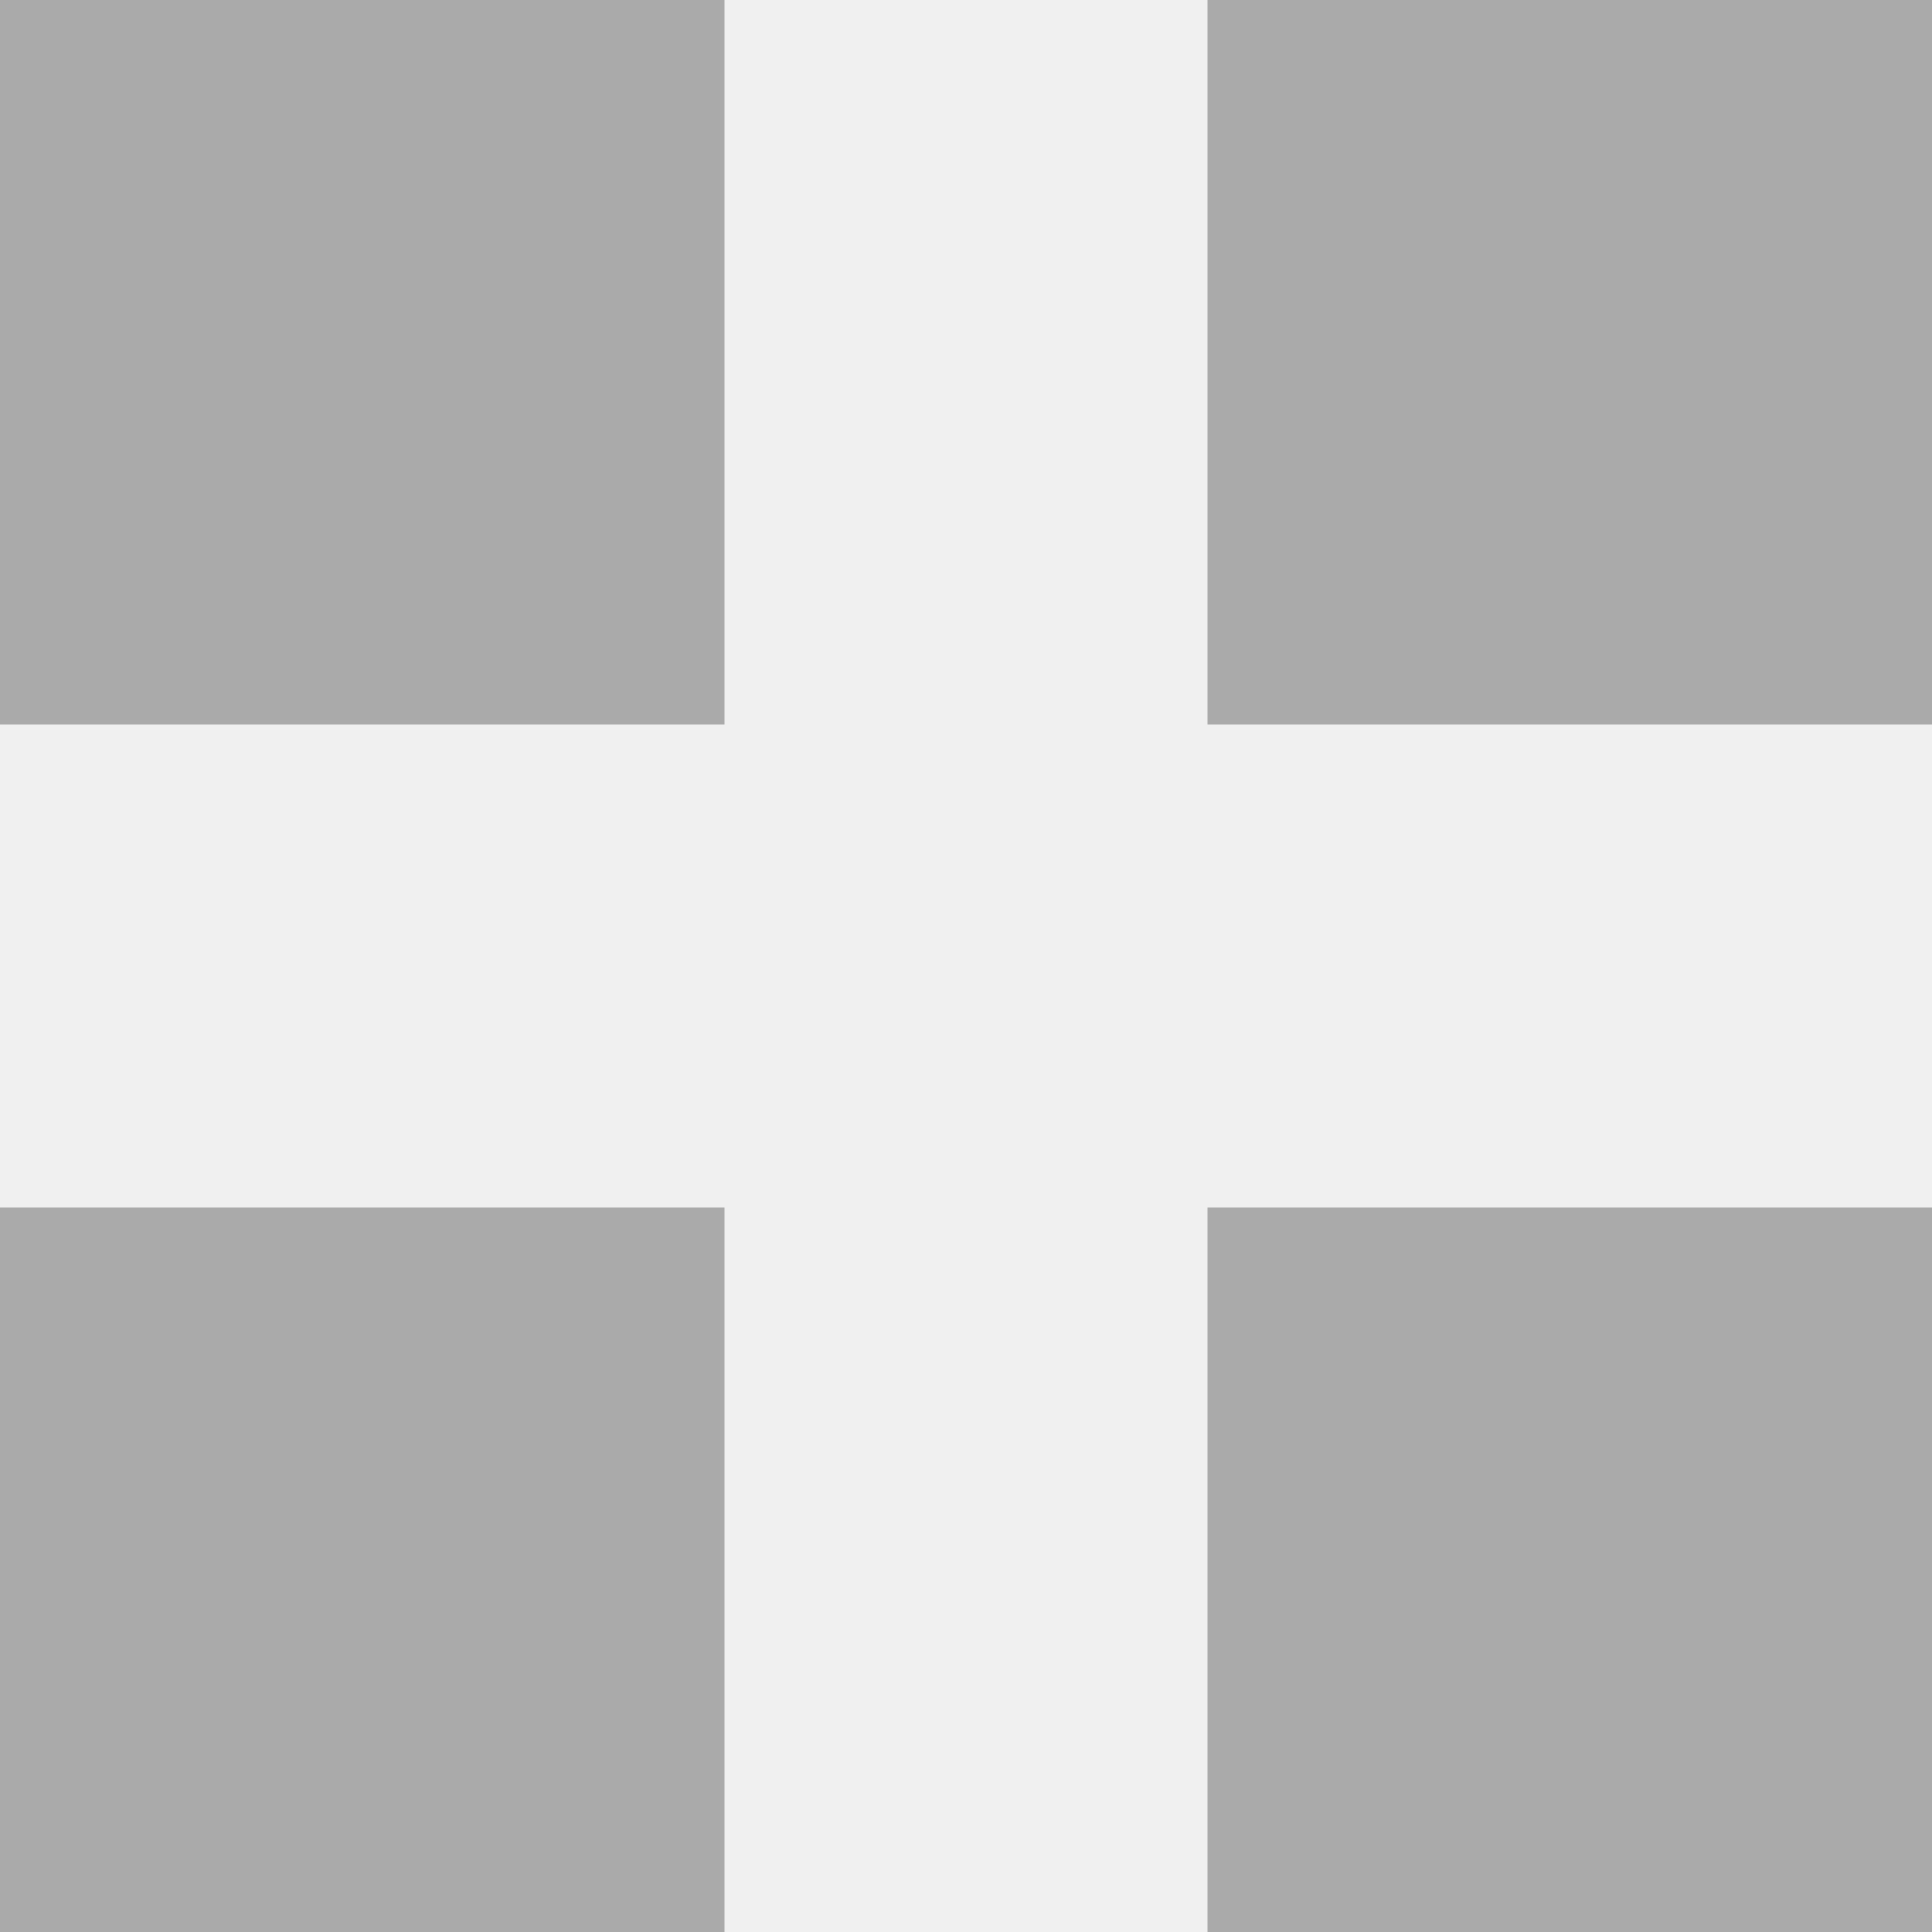
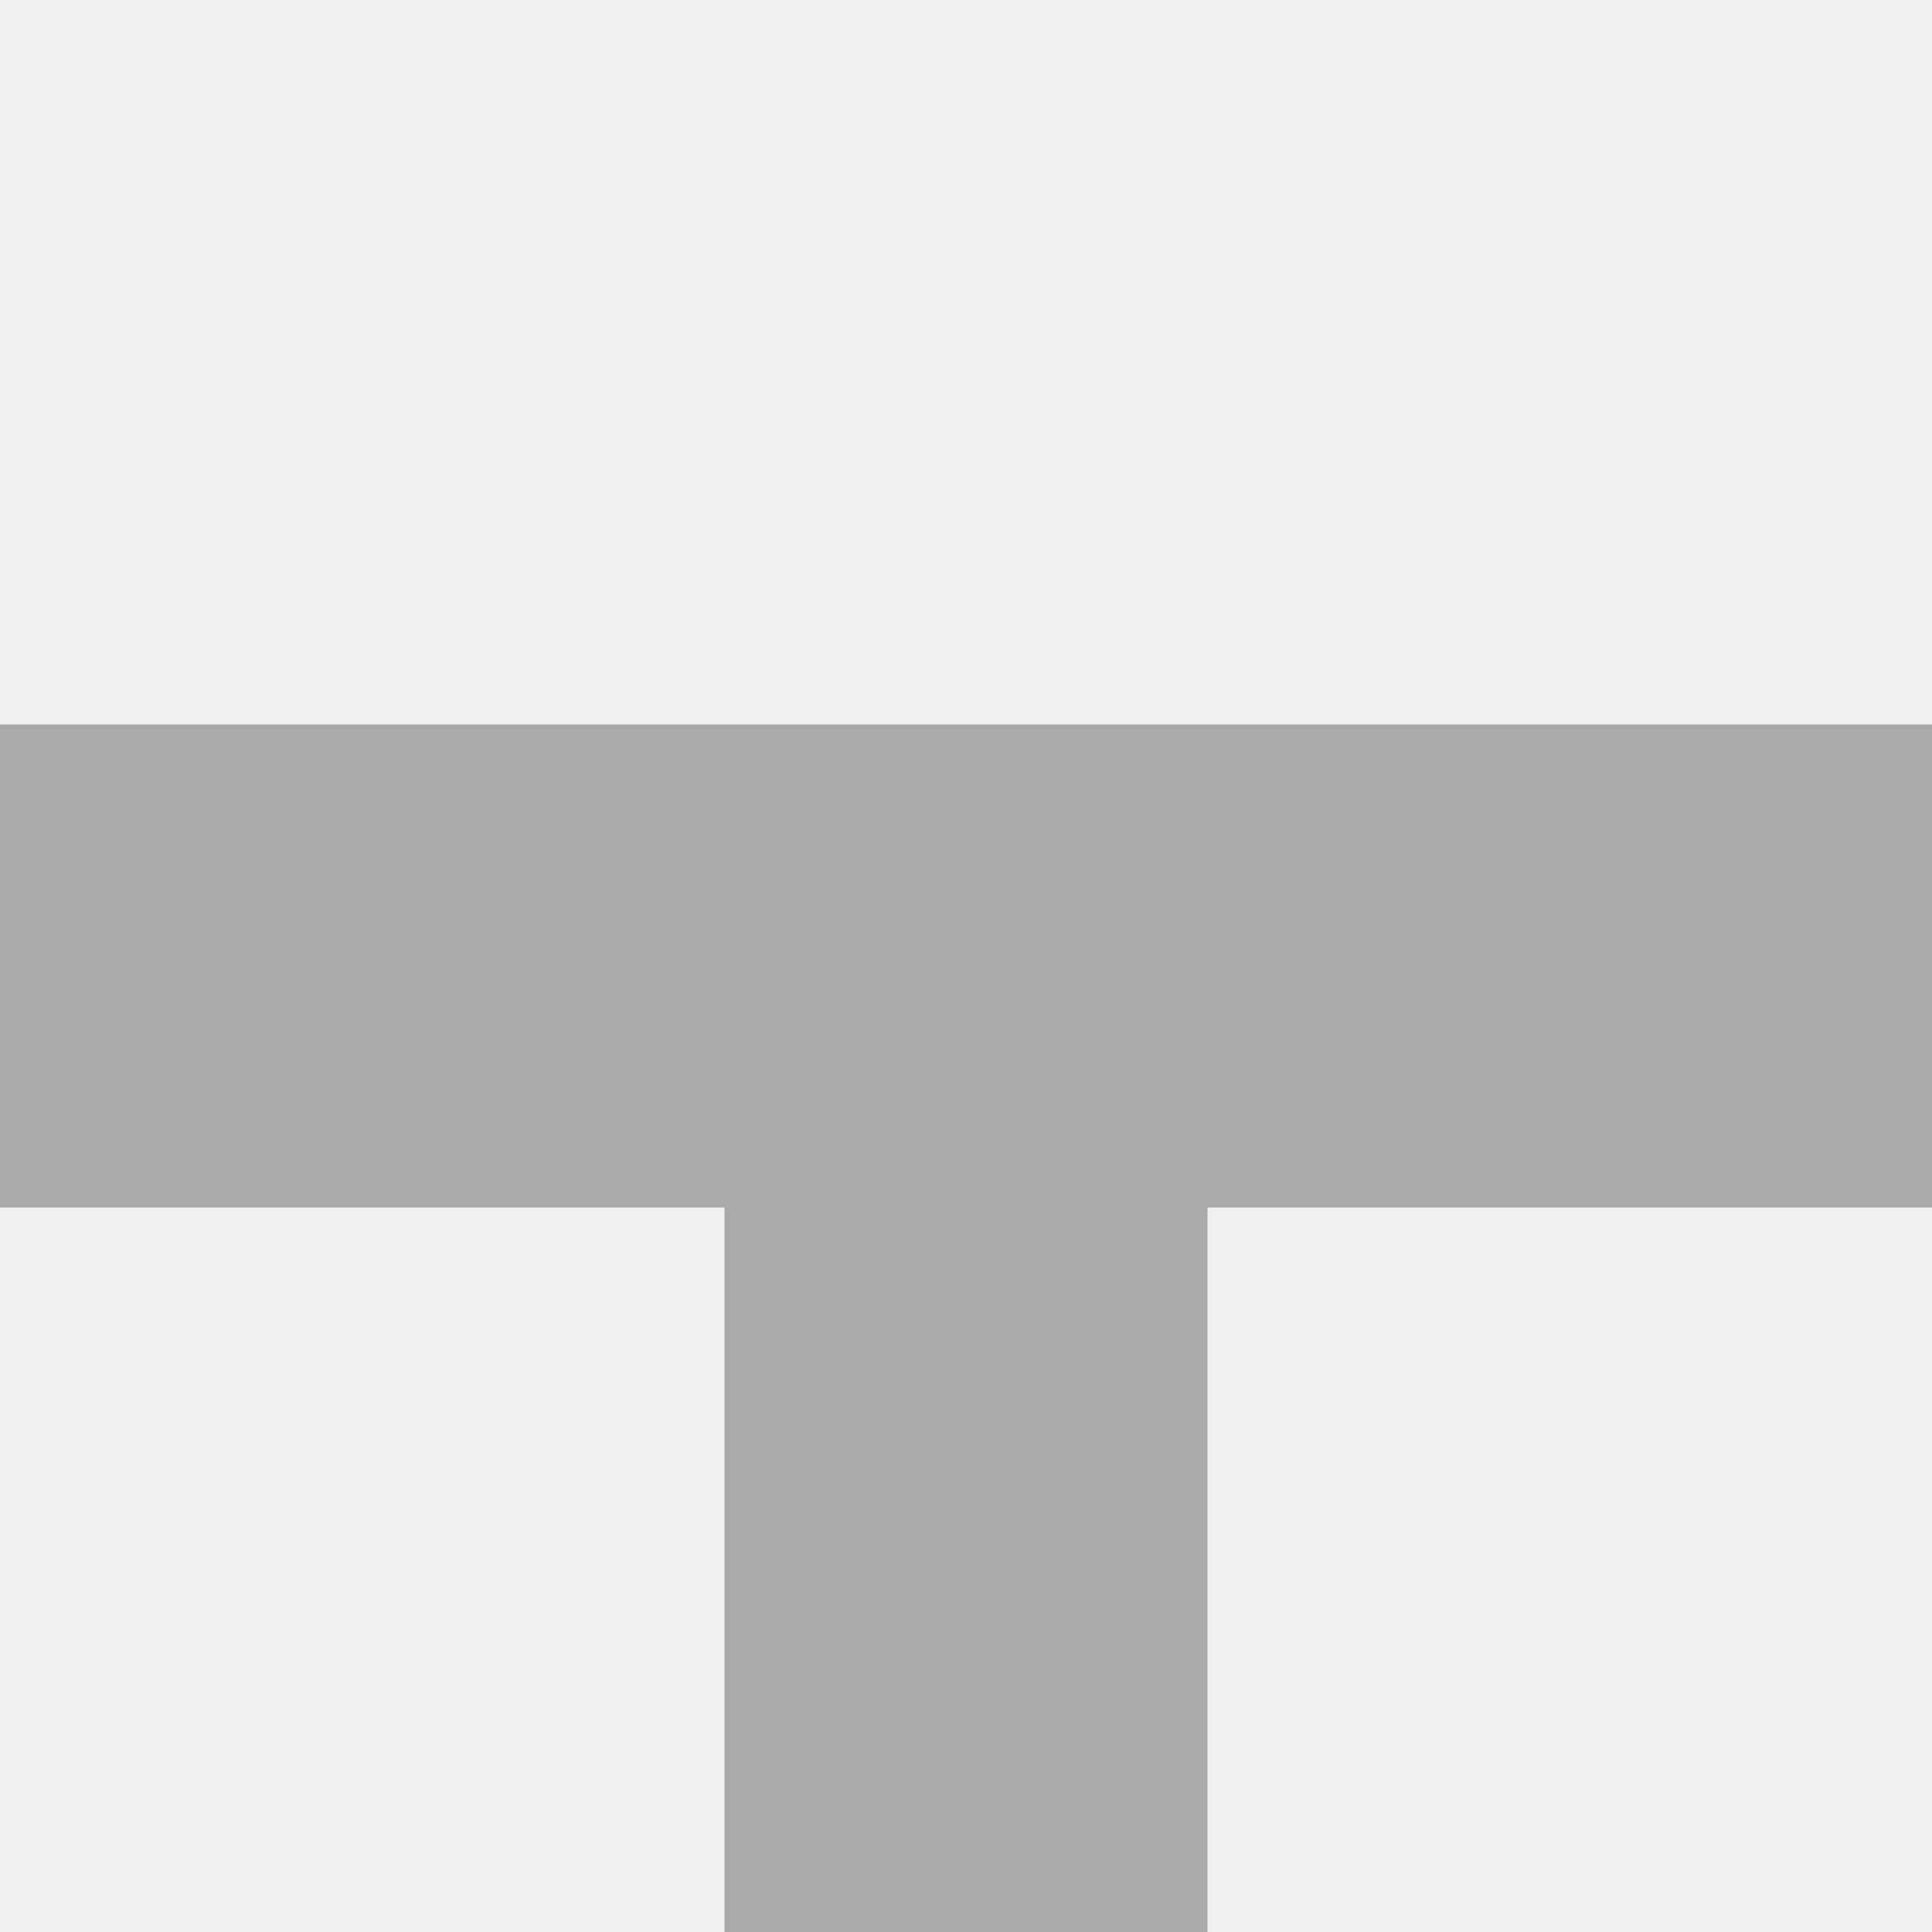
<svg xmlns="http://www.w3.org/2000/svg" version="1.1" id="layer1" x="0px" y="0px" viewBox="0 0 200 200" enable-background="new 0 0 200 200" xml:space="preserve">
  <g>
    <rect class="color1" fill="#FFFFFF" fill-opacity="0" width="200" height="200" />
-     <rect class="color0" fill="#AAAAAA" width="75" height="75" />
-     <rect class="color0" y="125" fill="#AAAAAA" width="75" height="75" />
-     <rect class="color0" x="125" fill="#AAAAAA" width="75" height="75" />
-     <rect class="color0" x="125" y="125" fill="#AAAAAA" width="75" height="75" />
+     <polygon class="color0" fill="#AAAAAA" points="200,75 125,75 75,75 0,75 0,125 75,125 75,200 125,200 125,125 200,125  " />
  </g>
</svg>
